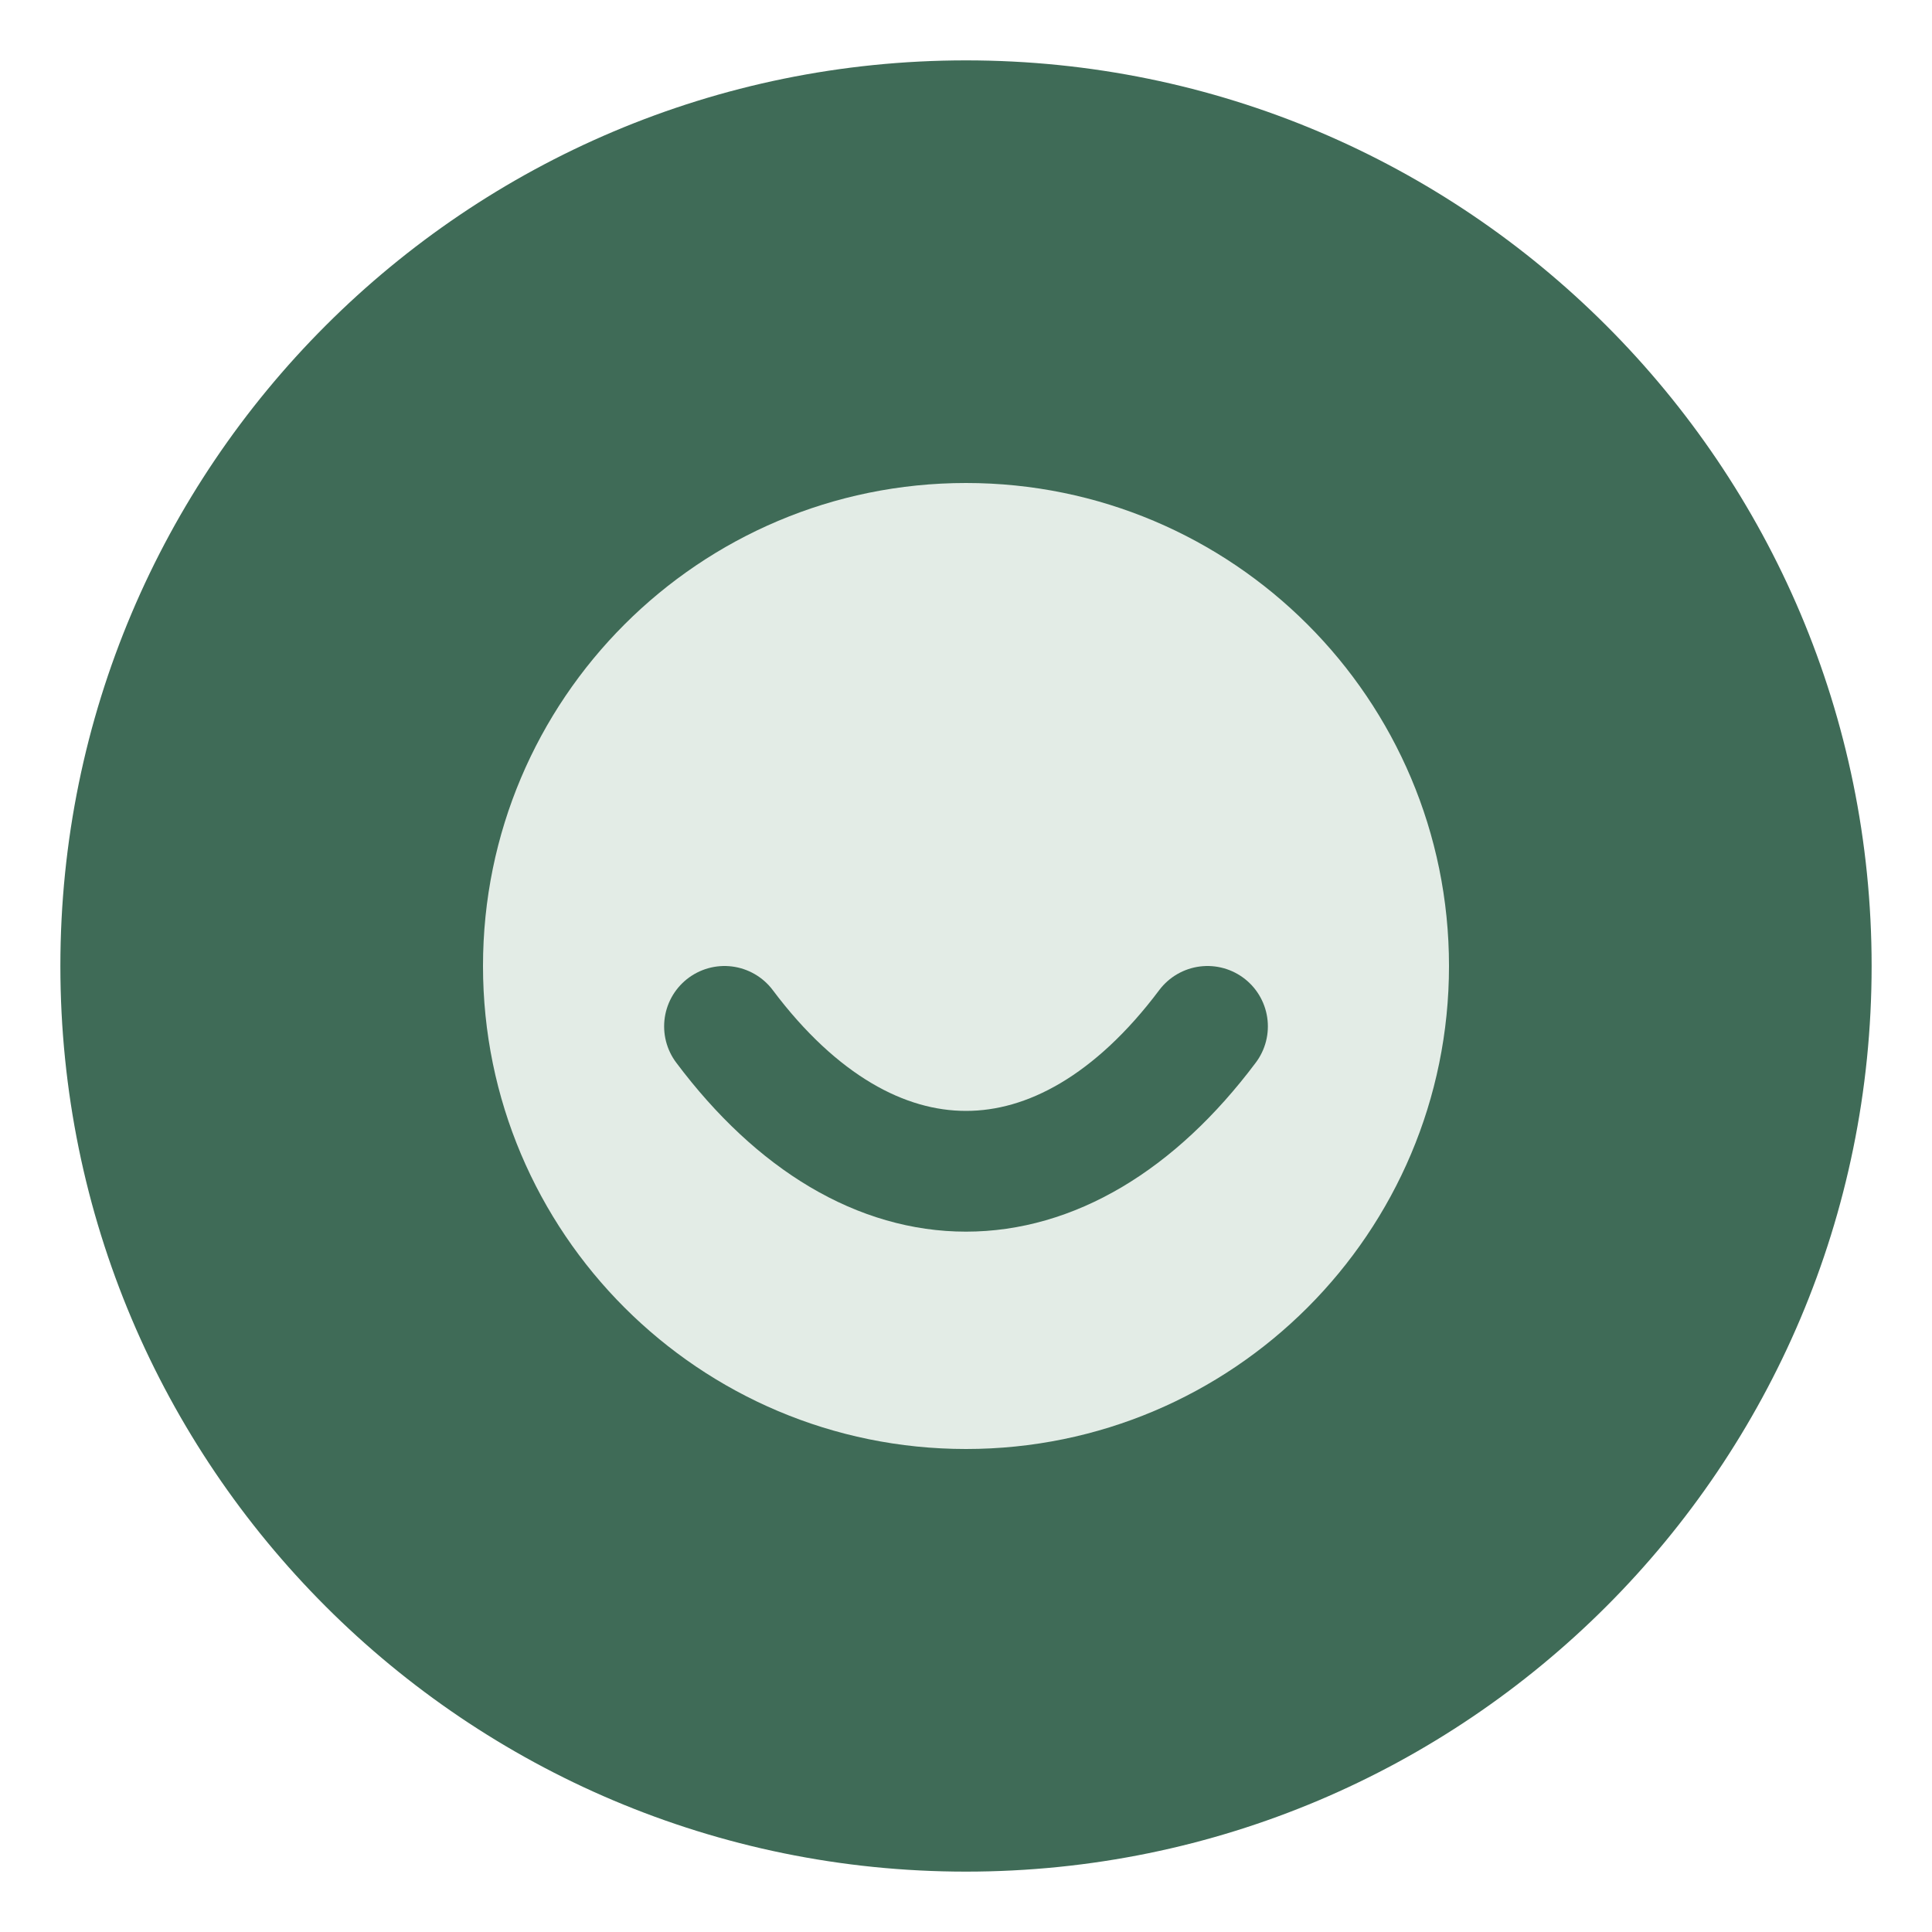
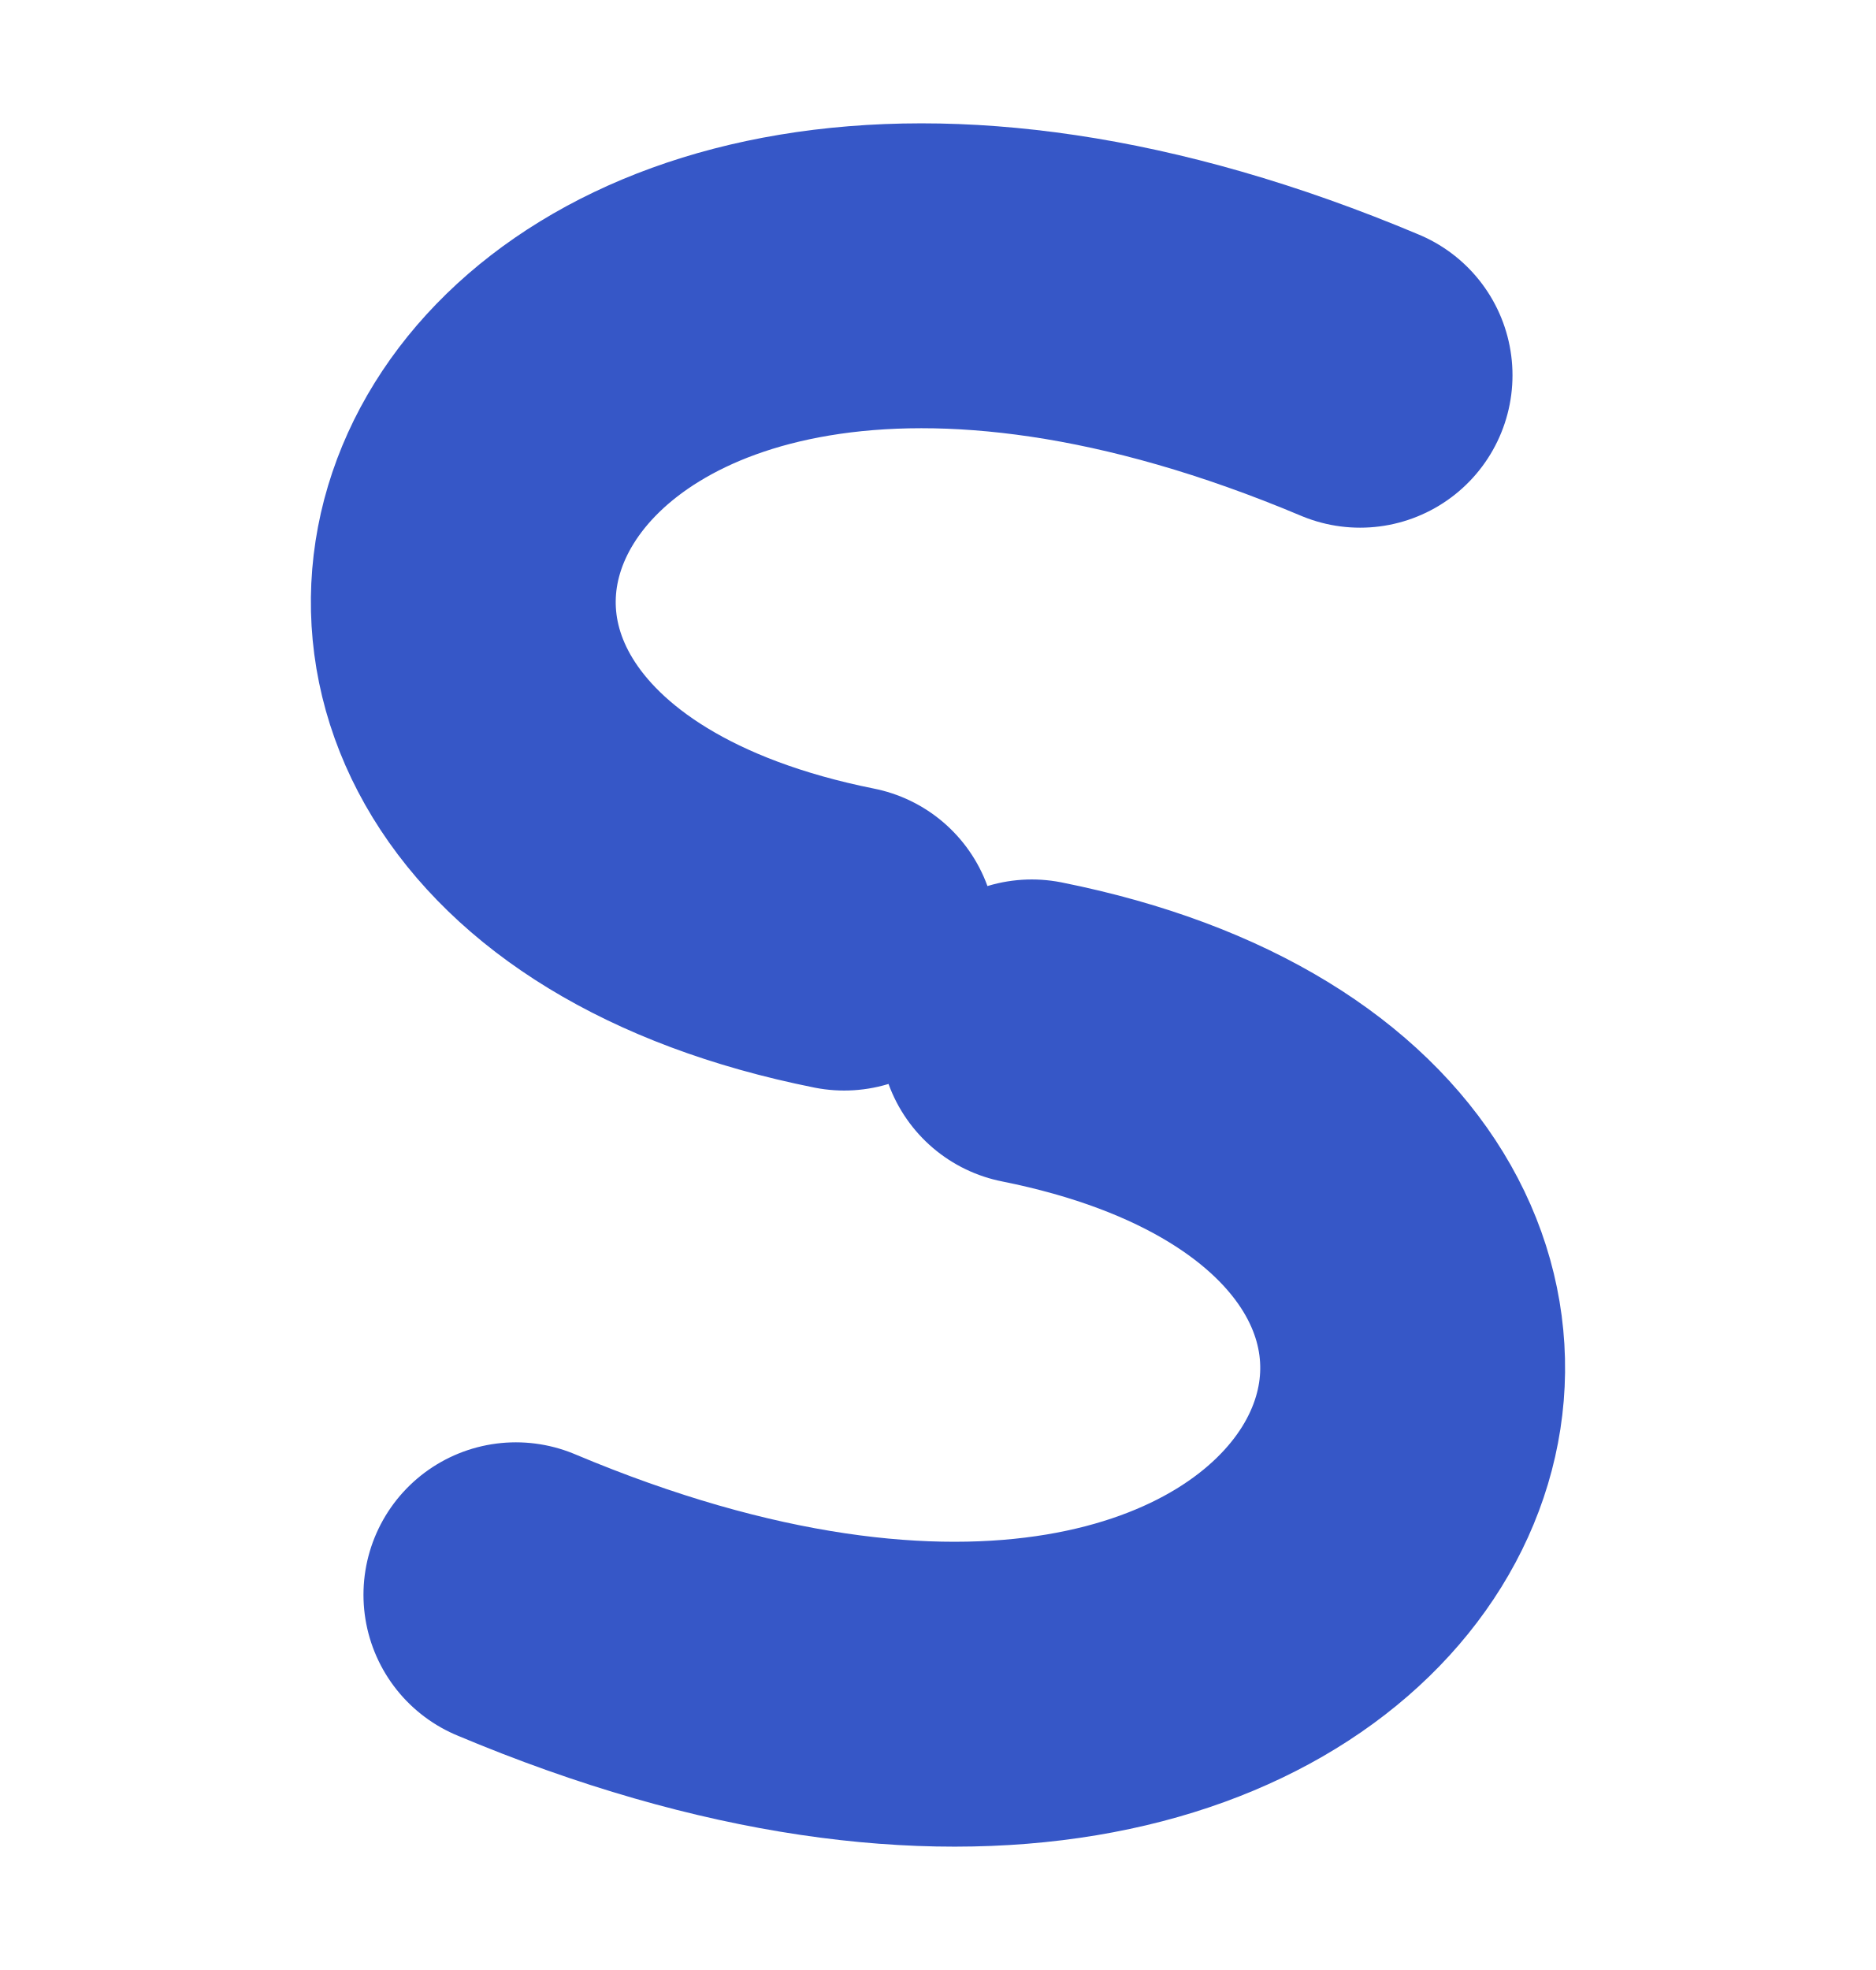
- <svg xmlns="http://www.w3.org/2000/svg" viewBox="0 0 32 32" width="32" height="32">
-   <circle cx="16" cy="16" r="15" fill="#3f6b57" />
-   <circle cx="16" cy="16" r="8" fill="#e3ece6" />
-   <path d="M12 17c1.2 1.6 2.6 2.4 4 2.4s2.8-.8 4-2.4" stroke="#3f6b57" stroke-width="2" fill="none" stroke-linecap="round" />
+ <svg xmlns="http://www.w3.org/2000/svg" viewBox="0 0 40 42" fill="none" stroke="#3657c7" stroke-width="6.5" stroke-linecap="round">
+   <path d="M29 8C10 0 3 17 18 20M11 34C30 42 37 25 22 22" />
</svg>
